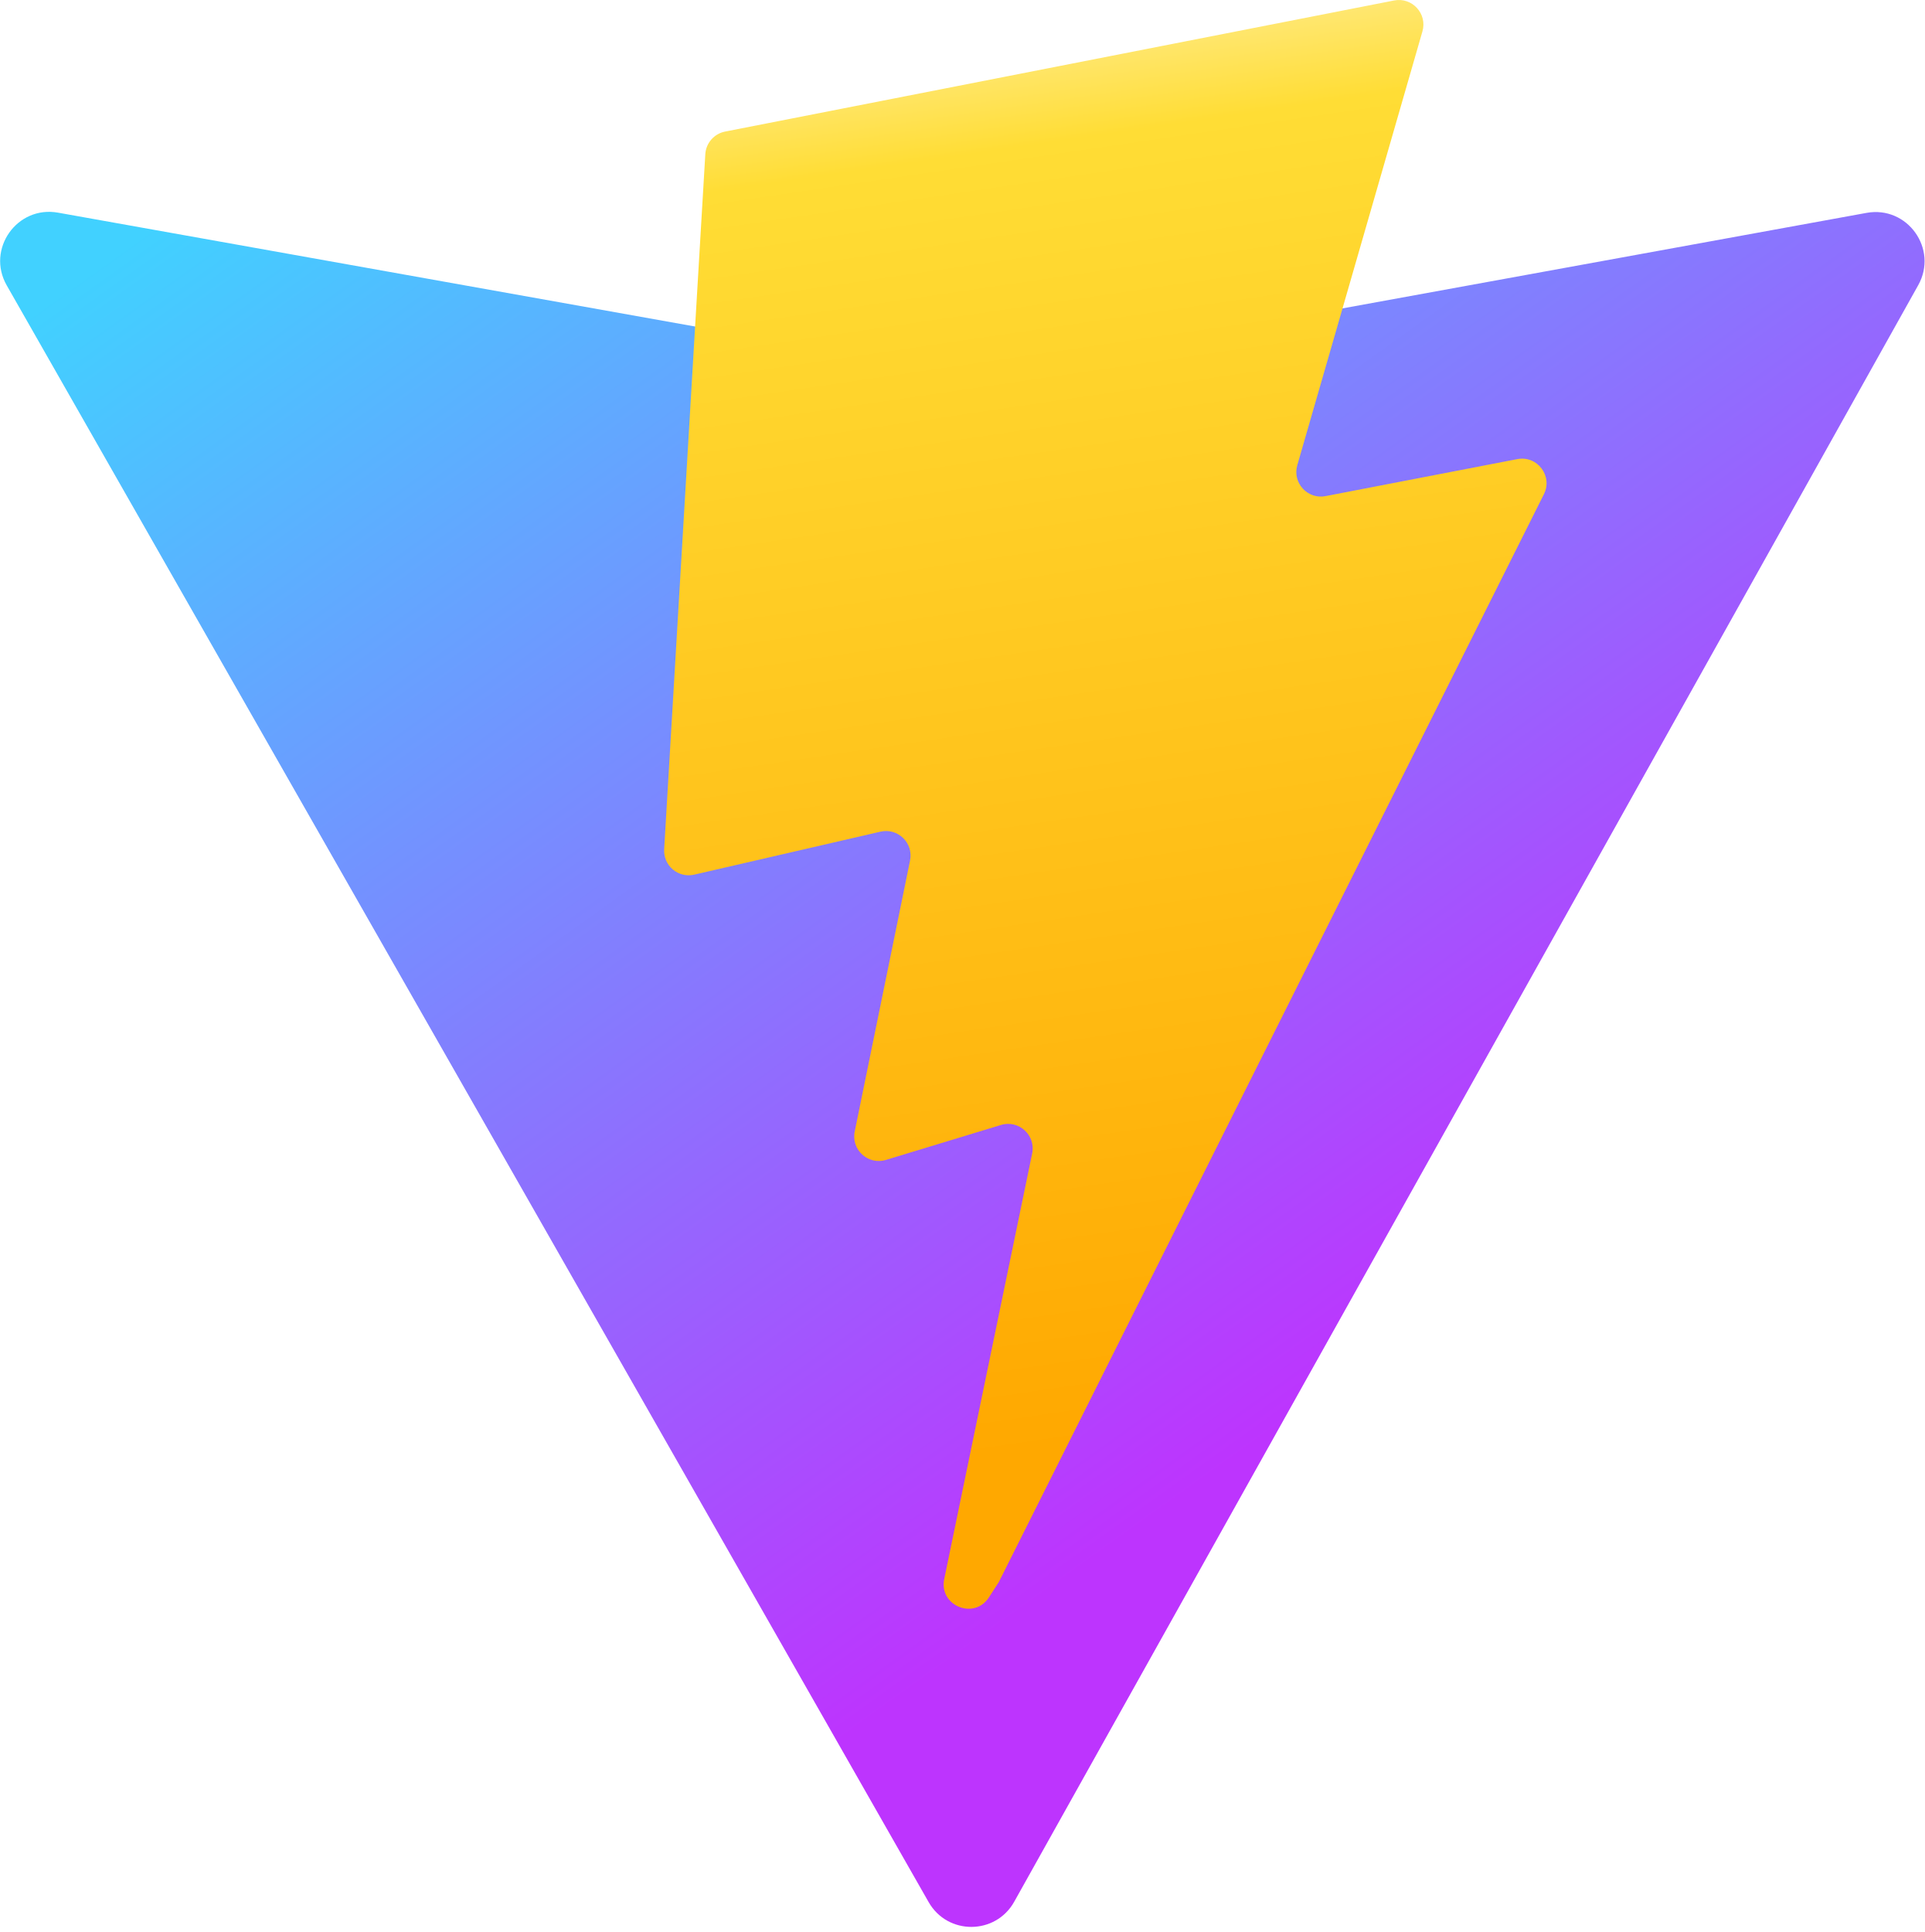
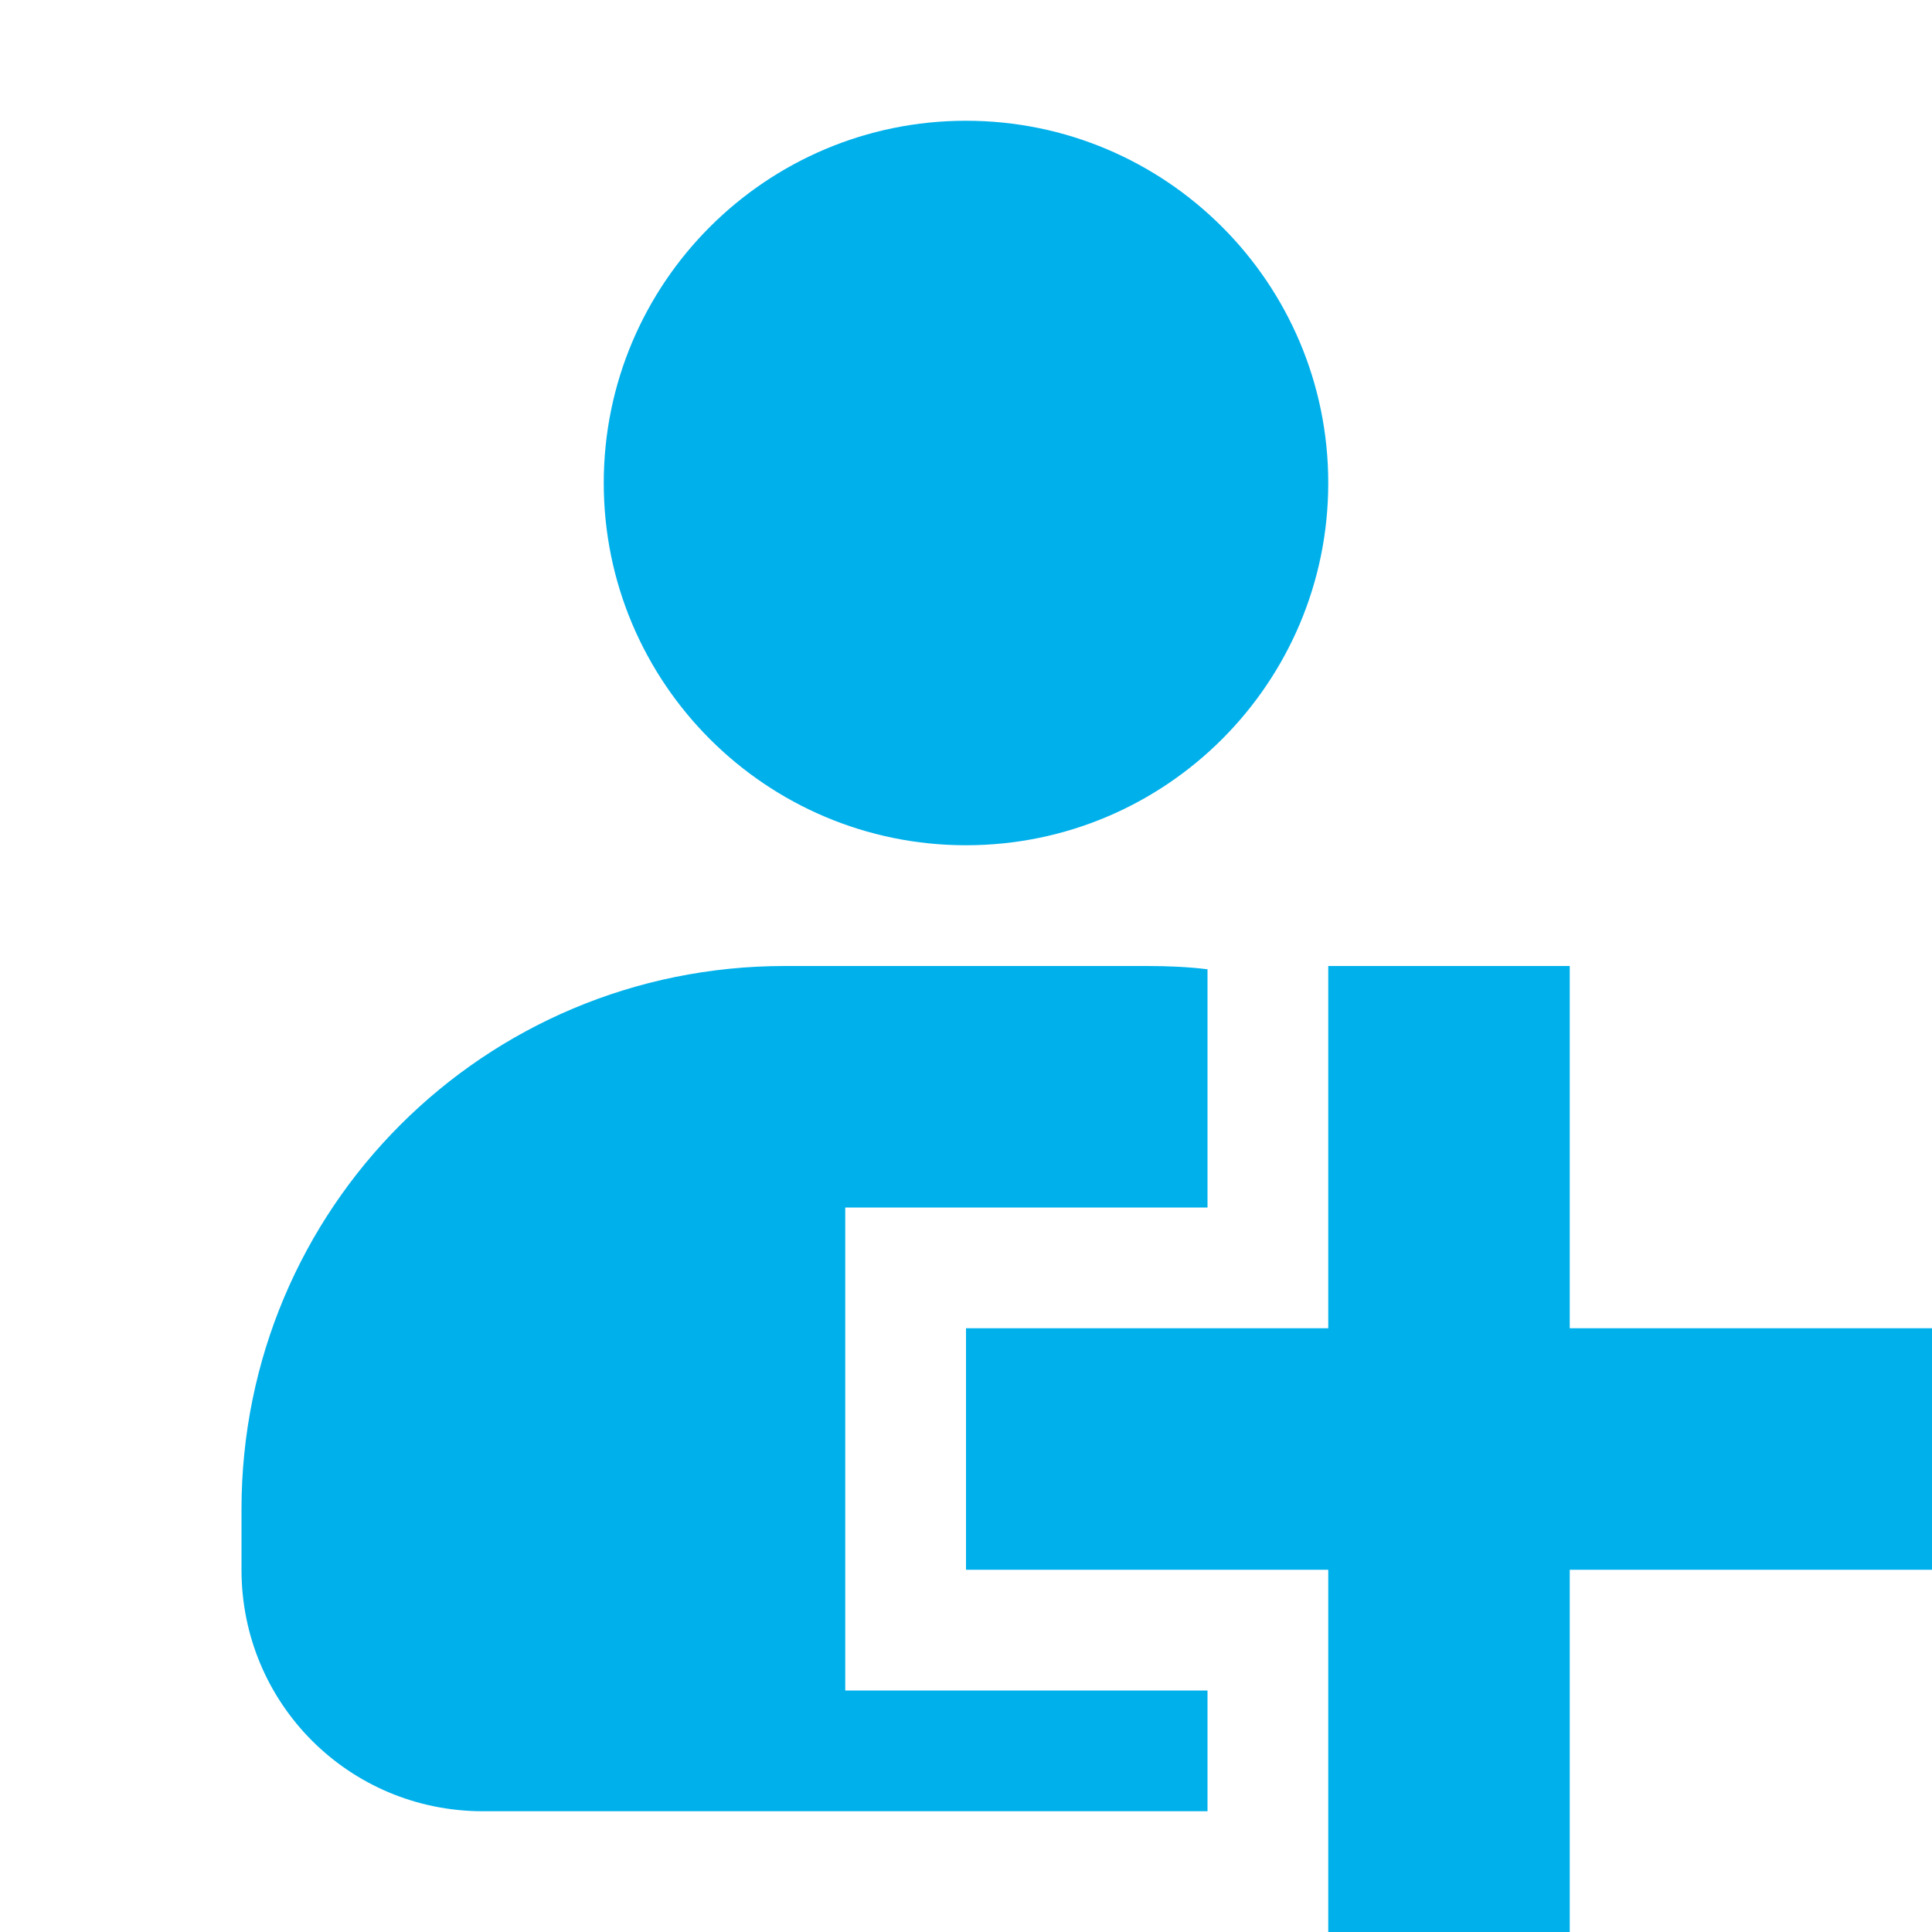
- <svg xmlns="http://www.w3.org/2000/svg" aria-hidden="true" role="img" class="iconify iconify--logos" width="31.88" height="32" preserveAspectRatio="xMidYMid meet" viewBox="0 0 256 257">
-   <defs>
-     <linearGradient id="IconifyId1813088fe1fbc01fb466" x1="-.828%" x2="57.636%" y1="7.652%" y2="78.411%">
-       <stop offset="0%" stop-color="#41D1FF" />
-       <stop offset="100%" stop-color="#BD34FE" />
-     </linearGradient>
-     <linearGradient id="IconifyId1813088fe1fbc01fb467" x1="43.376%" x2="50.316%" y1="2.242%" y2="89.03%">
-       <stop offset="0%" stop-color="#FFEA83" />
-       <stop offset="8.333%" stop-color="#FFDD35" />
-       <stop offset="100%" stop-color="#FFA800" />
-     </linearGradient>
-   </defs>
-   <path fill="url(#IconifyId1813088fe1fbc01fb466)" d="M255.153 37.938L134.897 252.976c-2.483 4.44-8.862 4.466-11.382.048L.875 37.958c-2.746-4.814 1.371-10.646 6.827-9.67l120.385 21.517a6.537 6.537 0 0 0 2.322-.004l117.867-21.483c5.438-.991 9.574 4.796 6.877 9.62Z" />
-   <path fill="url(#IconifyId1813088fe1fbc01fb467)" d="M185.432.063L96.44 17.501a3.268 3.268 0 0 0-2.634 3.014l-5.474 92.456a3.268 3.268 0 0 0 3.997 3.378l24.777-5.718c2.318-.535 4.413 1.507 3.936 3.838l-7.361 36.047c-.495 2.426 1.782 4.5 4.151 3.78l15.304-4.649c2.372-.72 4.652 1.36 4.15 3.788l-11.698 56.621c-.732 3.542 3.979 5.473 5.943 2.437l1.313-2.028l72.516-144.72c1.215-2.423-.88-5.186-3.54-4.672l-25.505 4.922c-2.396.462-4.435-1.77-3.759-4.114l16.646-57.705c.677-2.35-1.37-4.583-3.769-4.113Z" />
+ <svg xmlns="http://www.w3.org/2000/svg" width="800px" height="800px" viewBox="0 0 16 16" fill="#000000">
+   <g id="SVGRepo_bgCarrier" stroke-width="0" />
+   <g id="SVGRepo_tracerCarrier" stroke-linecap="round" stroke-linejoin="round" />
+   <g id="SVGRepo_iconCarrier">
+     <path d="m 8 1 c -1.656 0 -3 1.344 -3 3 s 1.344 3 3 3 s 3 -1.344 3 -3 s -1.344 -3 -3 -3 z m -1.5 7 c -2.492 0 -4.5 2.008 -4.5 4.5 v 0.5 c 0 1.109 0.891 2 2 2 h 6 v -1 h -3 v -4 h 3 v -1.973 c -0.164 -0.02 -0.332 -0.027 -0.5 -0.027 z m 4.5 0 v 3 h -3 v 2 h 3 v 3 h 2 v -3 h 3 v -2 h -3 v -3 z m 0 0" fill="#00b0eb" />
+   </g>
</svg>
